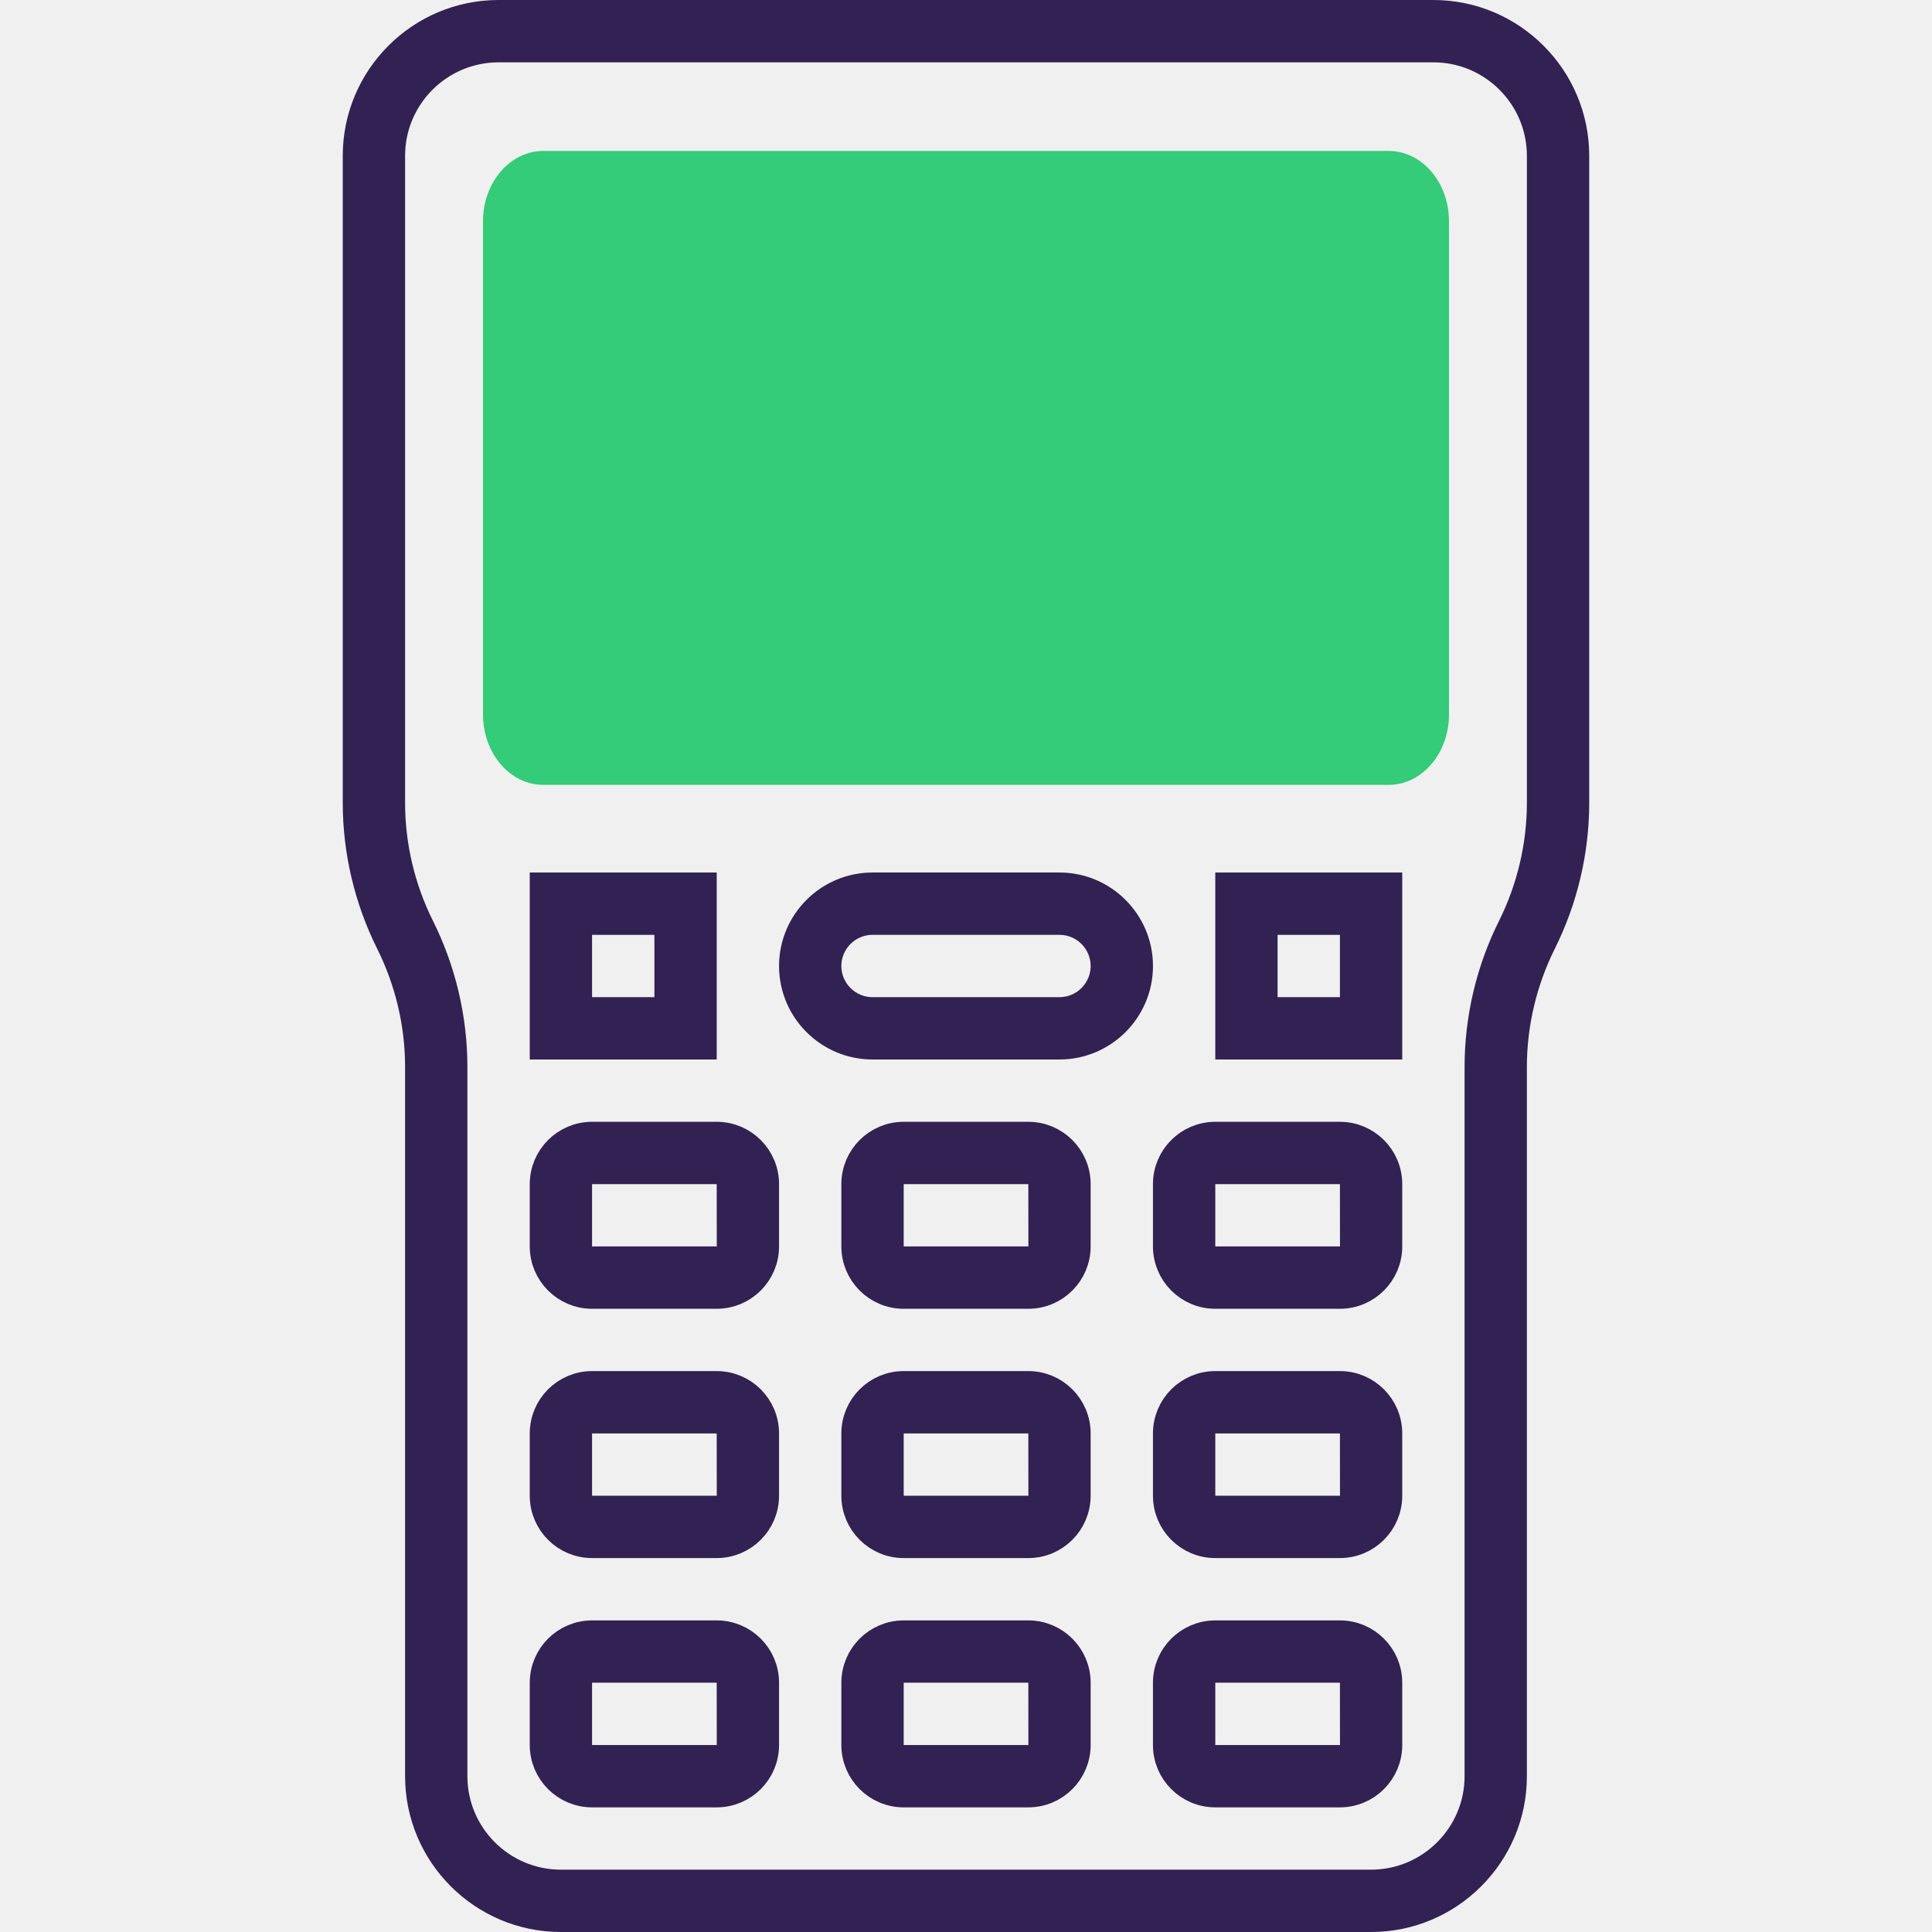
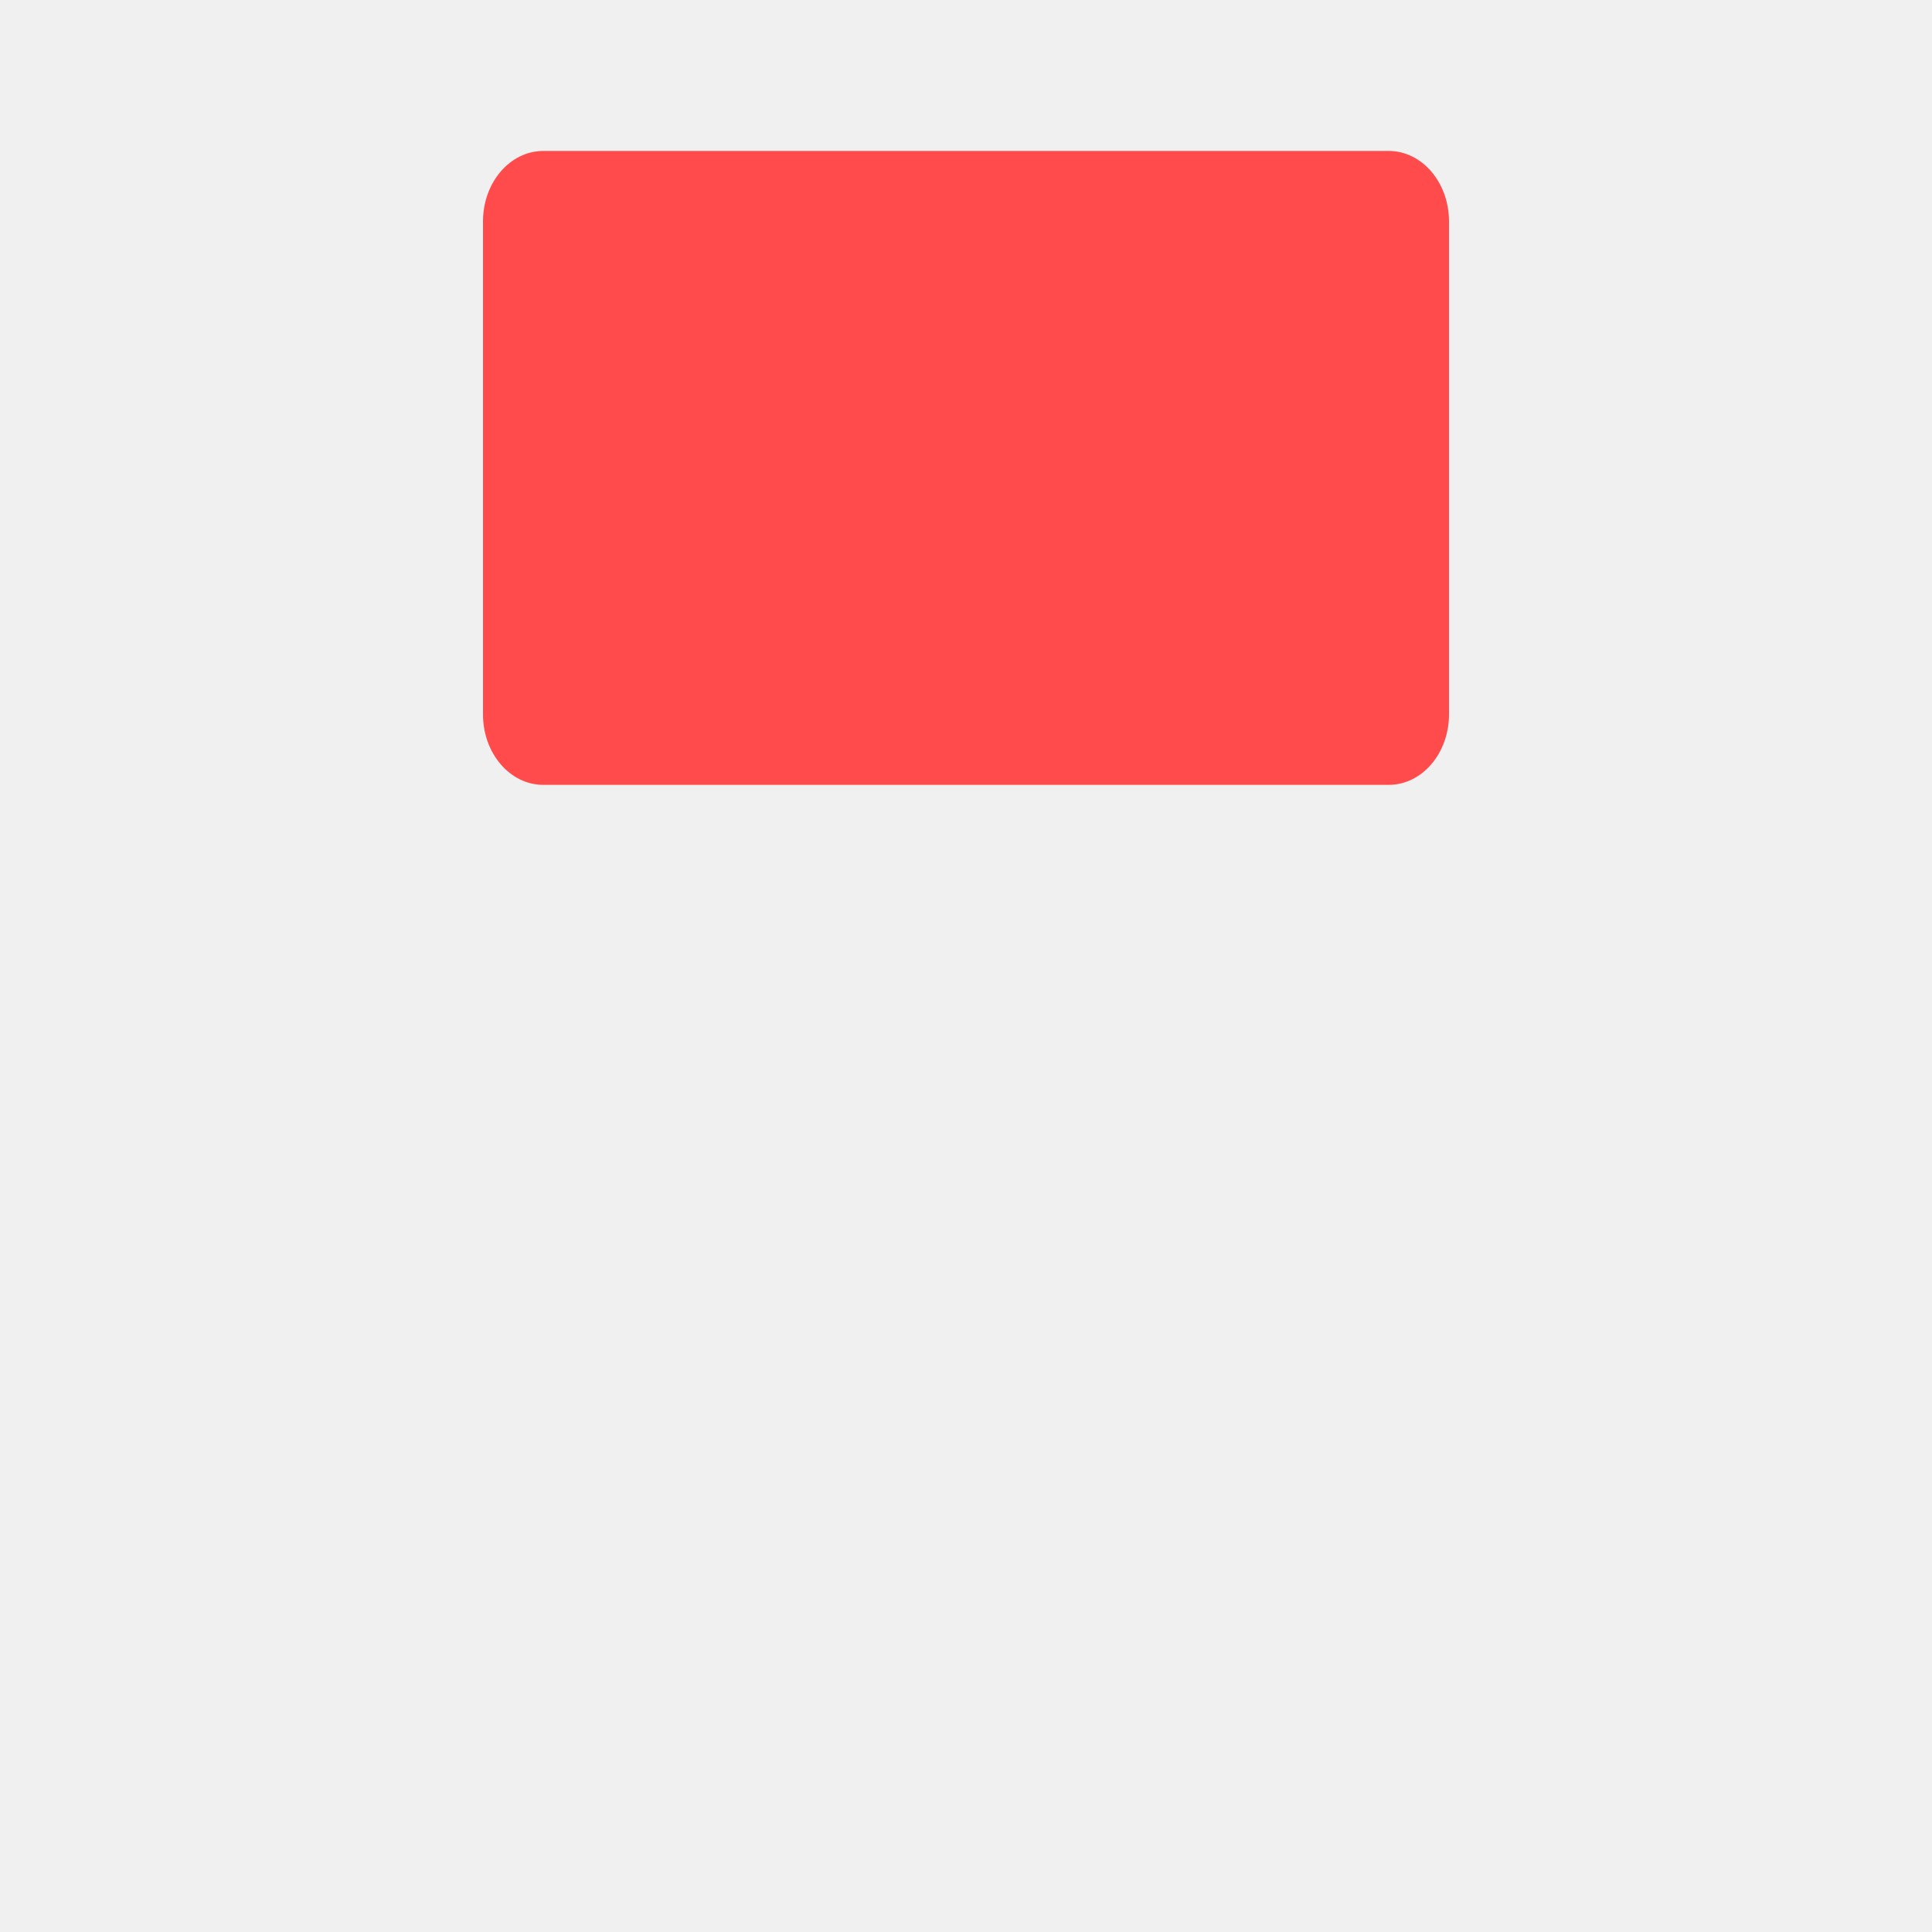
<svg xmlns="http://www.w3.org/2000/svg" width="64" height="64" viewBox="0 0 64 64" fill="none">
  <g clip-path="url(#clip0)">
-     <path d="M46 26H18C16.895 26 16 24.956 16 23.667V7.333C16 6.044 16.895 5 18 5H46C47.105 5 48 6.044 48 7.333V23.667C48 24.956 47.105 26 46 26Z" fill="#34CB79" />
-     <path d="M16.516 0.5H47.483C50.053 0.5 52.145 2.592 52.145 5.161V26.595C52.145 28.186 51.769 29.781 51.057 31.204L51.057 31.205C50.419 32.484 50.08 33.913 50.08 35.34V58.839C50.08 61.408 47.989 63.5 45.419 63.5H18.58C16.011 63.5 13.919 61.408 13.919 58.839V35.34C13.919 33.914 13.581 32.484 12.942 31.206L12.942 31.206C12.231 29.78 11.854 28.186 11.854 26.595V5.161C11.854 2.592 13.946 0.5 16.516 0.5ZM50.104 30.73L50.104 30.73C50.742 29.452 51.08 28.023 51.08 26.595V5.161C51.08 3.178 49.467 1.565 47.483 1.565H16.516C14.533 1.565 12.919 3.178 12.919 5.161V26.595C12.919 28.023 13.257 29.452 13.896 30.73L13.896 30.73C14.607 32.154 14.983 33.75 14.983 35.34V58.839C14.983 60.822 16.597 62.435 18.58 62.435H45.419C47.402 62.435 49.016 60.822 49.016 58.839V35.34C49.016 33.75 49.392 32.154 50.104 30.73Z" fill="#322153" stroke="#322153" />
-     <path d="M19.113 57.806V58.306H19.613H23.744H24.245L24.244 57.806L24.242 55.742L24.242 55.242H23.742H19.613H19.113V55.742V57.806ZM19.613 54.178H23.742C24.605 54.178 25.307 54.88 25.307 55.742V57.806C25.307 58.669 24.605 59.371 23.742 59.371H19.613C18.751 59.371 18.049 58.669 18.049 57.806V55.742C18.049 54.88 18.751 54.178 19.613 54.178Z" fill="#322153" stroke="#322153" />
-     <path d="M19.113 49.548V50.048H19.613H23.744H24.245L24.244 49.548L24.242 47.483L24.242 46.984H23.742H19.613H19.113V47.484V49.548ZM19.613 45.919H23.742C24.605 45.919 25.307 46.621 25.307 47.484V49.548C25.307 50.411 24.605 51.113 23.742 51.113H19.613C18.751 51.113 18.049 50.411 18.049 49.548V47.484C18.049 46.621 18.751 45.919 19.613 45.919Z" fill="#322153" stroke="#322153" />
-     <path d="M19.113 41.29V41.79H19.613H23.744H24.245L24.244 41.29L24.242 39.225L24.242 38.726H23.742H19.613H19.113V39.226V41.29ZM19.613 37.661H23.742C24.605 37.661 25.307 38.363 25.307 39.226V41.29C25.307 42.153 24.605 42.855 23.742 42.855H19.613C18.751 42.855 18.049 42.153 18.049 41.29V39.226C18.049 38.363 18.751 37.661 19.613 37.661Z" fill="#322153" stroke="#322153" />
-     <path d="M29.436 57.806V58.306H29.936H34.067H34.567L34.567 57.806L34.565 55.742L34.564 55.242H34.065H29.936H29.436V55.742V57.806ZM29.936 54.178H34.065C34.927 54.178 35.629 54.88 35.629 55.742V57.806C35.629 58.669 34.927 59.371 34.065 59.371H29.936C29.073 59.371 28.371 58.669 28.371 57.806V55.742C28.371 54.88 29.073 54.178 29.936 54.178Z" fill="#322153" stroke="#322153" />
-     <path d="M29.436 49.548V50.048H29.936H34.067H34.567L34.567 49.548L34.565 47.483L34.564 46.984H34.065H29.936H29.436V47.484V49.548ZM29.936 45.919H34.065C34.927 45.919 35.629 46.621 35.629 47.484V49.548C35.629 50.411 34.927 51.113 34.065 51.113H29.936C29.073 51.113 28.371 50.411 28.371 49.548V47.484C28.371 46.621 29.073 45.919 29.936 45.919Z" fill="#322153" stroke="#322153" />
-     <path d="M29.436 41.29V41.79H29.936H34.067H34.567L34.567 41.29L34.565 39.225L34.564 38.726H34.065H29.936H29.436V39.226V41.29ZM29.936 37.661H34.065C34.927 37.661 35.629 38.363 35.629 39.226V41.29C35.629 42.153 34.927 42.855 34.065 42.855H29.936C29.073 42.855 28.371 42.153 28.371 41.29V39.226C28.371 38.363 29.073 37.661 29.936 37.661Z" fill="#322153" stroke="#322153" />
-     <path d="M28.903 29.403H35.097C36.528 29.403 37.694 30.569 37.694 32C37.694 33.431 36.528 34.597 35.097 34.597H28.903C27.472 34.597 26.307 33.431 26.307 32C26.307 30.569 27.472 29.403 28.903 29.403ZM28.903 33.532H35.097C35.943 33.532 36.629 32.844 36.629 32C36.629 31.156 35.943 30.468 35.097 30.468H28.903C28.057 30.468 27.371 31.156 27.371 32C27.371 32.844 28.057 33.532 28.903 33.532Z" fill="#322153" stroke="#322153" />
-     <path d="M39.758 57.806V58.306H40.258H44.389H44.889L44.889 57.806L44.887 55.742L44.886 55.242H44.387H40.258H39.758V55.742V57.806ZM40.258 54.178H44.387C45.249 54.178 45.951 54.88 45.951 55.742V57.806C45.951 58.669 45.249 59.371 44.387 59.371H40.258C39.395 59.371 38.693 58.669 38.693 57.806V55.742C38.693 54.88 39.395 54.178 40.258 54.178Z" fill="#322153" stroke="#322153" />
-     <path d="M39.758 49.548V50.048H40.258H44.389H44.889L44.889 49.548L44.887 47.483L44.886 46.984H44.387H40.258H39.758V47.484V49.548ZM40.258 45.919H44.387C45.249 45.919 45.951 46.621 45.951 47.484V49.548C45.951 50.411 45.249 51.113 44.387 51.113H40.258C39.395 51.113 38.693 50.411 38.693 49.548V47.484C38.693 46.621 39.395 45.919 40.258 45.919Z" fill="#322153" stroke="#322153" />
-     <path d="M39.758 41.29V41.79H40.258H44.389H44.889L44.889 41.29L44.887 39.225L44.886 38.726H44.387H40.258H39.758V39.226V41.29ZM40.258 37.661H44.387C45.249 37.661 45.951 38.363 45.951 39.226V41.29C45.951 42.153 45.249 42.855 44.387 42.855H40.258C39.395 42.855 38.693 42.153 38.693 41.29V39.226C38.693 38.363 39.395 37.661 40.258 37.661Z" fill="#322153" stroke="#322153" />
-     <path d="M42.322 30.468H41.822V30.968V33.032V33.532H42.322H44.387H44.887V33.032V30.968V30.468H44.387H42.322ZM45.951 29.403V34.597H40.758V29.403H45.951Z" fill="#322153" stroke="#322153" />
-     <path d="M21.678 33.532H22.178V33.032V30.968V30.468H21.678H19.613H19.113V30.968V33.032V33.532H19.613H21.678ZM18.049 29.403H23.242V34.597H18.049V29.403Z" fill="#322153" stroke="#322153" />
+     <path d="M46 26H18C16.895 26 16 24.956 16 23.667V7.333C16 6.044 16.895 5 18 5H46C47.105 5 48 6.044 48 7.333V23.667C48 24.956 47.105 26 46 26Z" fill="#ff4b4b" />
+     <path d="M16.516 0.5H47.483C50.053 0.5 52.145 2.592 52.145 5.161V26.595C52.145 28.186 51.769 29.781 51.057 31.204L51.057 31.205C50.419 32.484 50.08 33.913 50.08 35.34V58.839C50.08 61.408 47.989 63.5 45.419 63.5H18.58C16.011 63.5 13.919 61.408 13.919 58.839V35.34C13.919 33.914 13.581 32.484 12.942 31.206L12.942 31.206C12.231 29.78 11.854 28.186 11.854 26.595V5.161C11.854 2.592 13.946 0.5 16.516 0.5ZM50.104 30.73L50.104 30.73C50.742 29.452 51.08 28.023 51.08 26.595V5.161C51.08 3.178 49.467 1.565 47.483 1.565H16.516C14.533 1.565 12.919 3.178 12.919 5.161V26.595C12.919 28.023 13.257 29.452 13.896 30.73L13.896 30.73C14.607 32.154 14.983 33.75 14.983 35.34V58.839C14.983 60.822 16.597 62.435 18.58 62.435H45.419C47.402 62.435 49.016 60.822 49.016 58.839V35.34C49.016 33.75 49.392 32.154 50.104 30.73Z" fill="#f0f0f0" stroke="#f0f0f0" />
+     <path d="M19.113 57.806V58.306H19.613H23.744H24.245L24.244 57.806L24.242 55.742L24.242 55.242H23.742H19.613H19.113V55.742V57.806ZM19.613 54.178H23.742C24.605 54.178 25.307 54.88 25.307 55.742V57.806C25.307 58.669 24.605 59.371 23.742 59.371H19.613C18.751 59.371 18.049 58.669 18.049 57.806V55.742C18.049 54.88 18.751 54.178 19.613 54.178Z" fill="#f0f0f0" stroke="#f0f0f0" />
+     <path d="M19.113 49.548V50.048H19.613H23.744H24.245L24.244 49.548L24.242 47.483L24.242 46.984H23.742H19.613H19.113V47.484V49.548ZM19.613 45.919H23.742C24.605 45.919 25.307 46.621 25.307 47.484V49.548C25.307 50.411 24.605 51.113 23.742 51.113H19.613C18.751 51.113 18.049 50.411 18.049 49.548V47.484C18.049 46.621 18.751 45.919 19.613 45.919Z" fill="#f0f0f0" stroke="#f0f0f0" />
+     <path d="M19.113 41.29V41.79H19.613H23.744H24.245L24.244 41.29L24.242 39.225L24.242 38.726H23.742H19.613H19.113V39.226V41.29ZM19.613 37.661H23.742C24.605 37.661 25.307 38.363 25.307 39.226V41.29C25.307 42.153 24.605 42.855 23.742 42.855H19.613C18.751 42.855 18.049 42.153 18.049 41.29V39.226C18.049 38.363 18.751 37.661 19.613 37.661Z" fill="#f0f0f0" stroke="#f0f0f0" />
+     <path d="M29.436 57.806V58.306H29.936H34.067H34.567L34.567 57.806L34.565 55.742L34.564 55.242H34.065H29.936H29.436V55.742V57.806ZM29.936 54.178H34.065C34.927 54.178 35.629 54.88 35.629 55.742V57.806C35.629 58.669 34.927 59.371 34.065 59.371H29.936C29.073 59.371 28.371 58.669 28.371 57.806V55.742C28.371 54.88 29.073 54.178 29.936 54.178Z" fill="#f0f0f0" stroke="#f0f0f0" />
+     <path d="M29.436 49.548V50.048H29.936H34.067H34.567L34.567 49.548L34.565 47.483L34.564 46.984H34.065H29.936H29.436V47.484V49.548ZM29.936 45.919H34.065C34.927 45.919 35.629 46.621 35.629 47.484V49.548C35.629 50.411 34.927 51.113 34.065 51.113H29.936C29.073 51.113 28.371 50.411 28.371 49.548V47.484C28.371 46.621 29.073 45.919 29.936 45.919Z" fill="#f0f0f0" stroke="#f0f0f0" />
+     <path d="M29.436 41.29V41.79H29.936H34.067H34.567L34.567 41.29L34.565 39.225L34.564 38.726H34.065H29.936H29.436V39.226V41.29ZM29.936 37.661H34.065C34.927 37.661 35.629 38.363 35.629 39.226V41.29C35.629 42.153 34.927 42.855 34.065 42.855H29.936C29.073 42.855 28.371 42.153 28.371 41.29V39.226C28.371 38.363 29.073 37.661 29.936 37.661Z" fill="#f0f0f0" stroke="#f0f0f0" />
+     <path d="M28.903 29.403H35.097C36.528 29.403 37.694 30.569 37.694 32C37.694 33.431 36.528 34.597 35.097 34.597H28.903C27.472 34.597 26.307 33.431 26.307 32C26.307 30.569 27.472 29.403 28.903 29.403ZM28.903 33.532H35.097C35.943 33.532 36.629 32.844 36.629 32C36.629 31.156 35.943 30.468 35.097 30.468H28.903C28.057 30.468 27.371 31.156 27.371 32C27.371 32.844 28.057 33.532 28.903 33.532Z" fill="#f0f0f0" stroke="#f0f0f0" />
+     <path d="M39.758 57.806V58.306H40.258H44.389H44.889L44.889 57.806L44.887 55.742L44.886 55.242H44.387H40.258H39.758V55.742V57.806ZM40.258 54.178H44.387C45.249 54.178 45.951 54.88 45.951 55.742V57.806C45.951 58.669 45.249 59.371 44.387 59.371H40.258C39.395 59.371 38.693 58.669 38.693 57.806V55.742C38.693 54.88 39.395 54.178 40.258 54.178Z" fill="#f0f0f0" stroke="#f0f0f0" />
+     <path d="M39.758 49.548V50.048H40.258H44.389H44.889L44.889 49.548L44.887 47.483L44.886 46.984H44.387H40.258H39.758V47.484V49.548ZM40.258 45.919H44.387C45.249 45.919 45.951 46.621 45.951 47.484V49.548C45.951 50.411 45.249 51.113 44.387 51.113H40.258C39.395 51.113 38.693 50.411 38.693 49.548V47.484C38.693 46.621 39.395 45.919 40.258 45.919Z" fill="#f0f0f0" stroke="#f0f0f0" />
+     <path d="M39.758 41.29V41.79H40.258H44.389H44.889L44.889 41.29L44.887 39.225L44.886 38.726H44.387H40.258H39.758V39.226V41.29ZM40.258 37.661H44.387C45.249 37.661 45.951 38.363 45.951 39.226V41.29C45.951 42.153 45.249 42.855 44.387 42.855H40.258C39.395 42.855 38.693 42.153 38.693 41.29V39.226C38.693 38.363 39.395 37.661 40.258 37.661Z" fill="#f0f0f0" stroke="#f0f0f0" />
+     <path d="M42.322 30.468H41.822V30.968V33.032V33.532H42.322H44.387H44.887V33.032V30.968V30.468H44.387H42.322ZM45.951 29.403V34.597H40.758V29.403H45.951Z" fill="#f0f0f0" stroke="#f0f0f0" />
+     <path d="M21.678 33.532H22.178V33.032V30.968V30.468H21.678H19.613H19.113V30.968V33.032V33.532H19.613H21.678ZM18.049 29.403H23.242V34.597H18.049V29.403Z" fill="#f0f0f0" stroke="#f0f0f0" />
  </g>
  <defs>
    <clipPath id="clip0">
      <rect width="64" height="64" fill="white" />
    </clipPath>
  </defs>
</svg>
